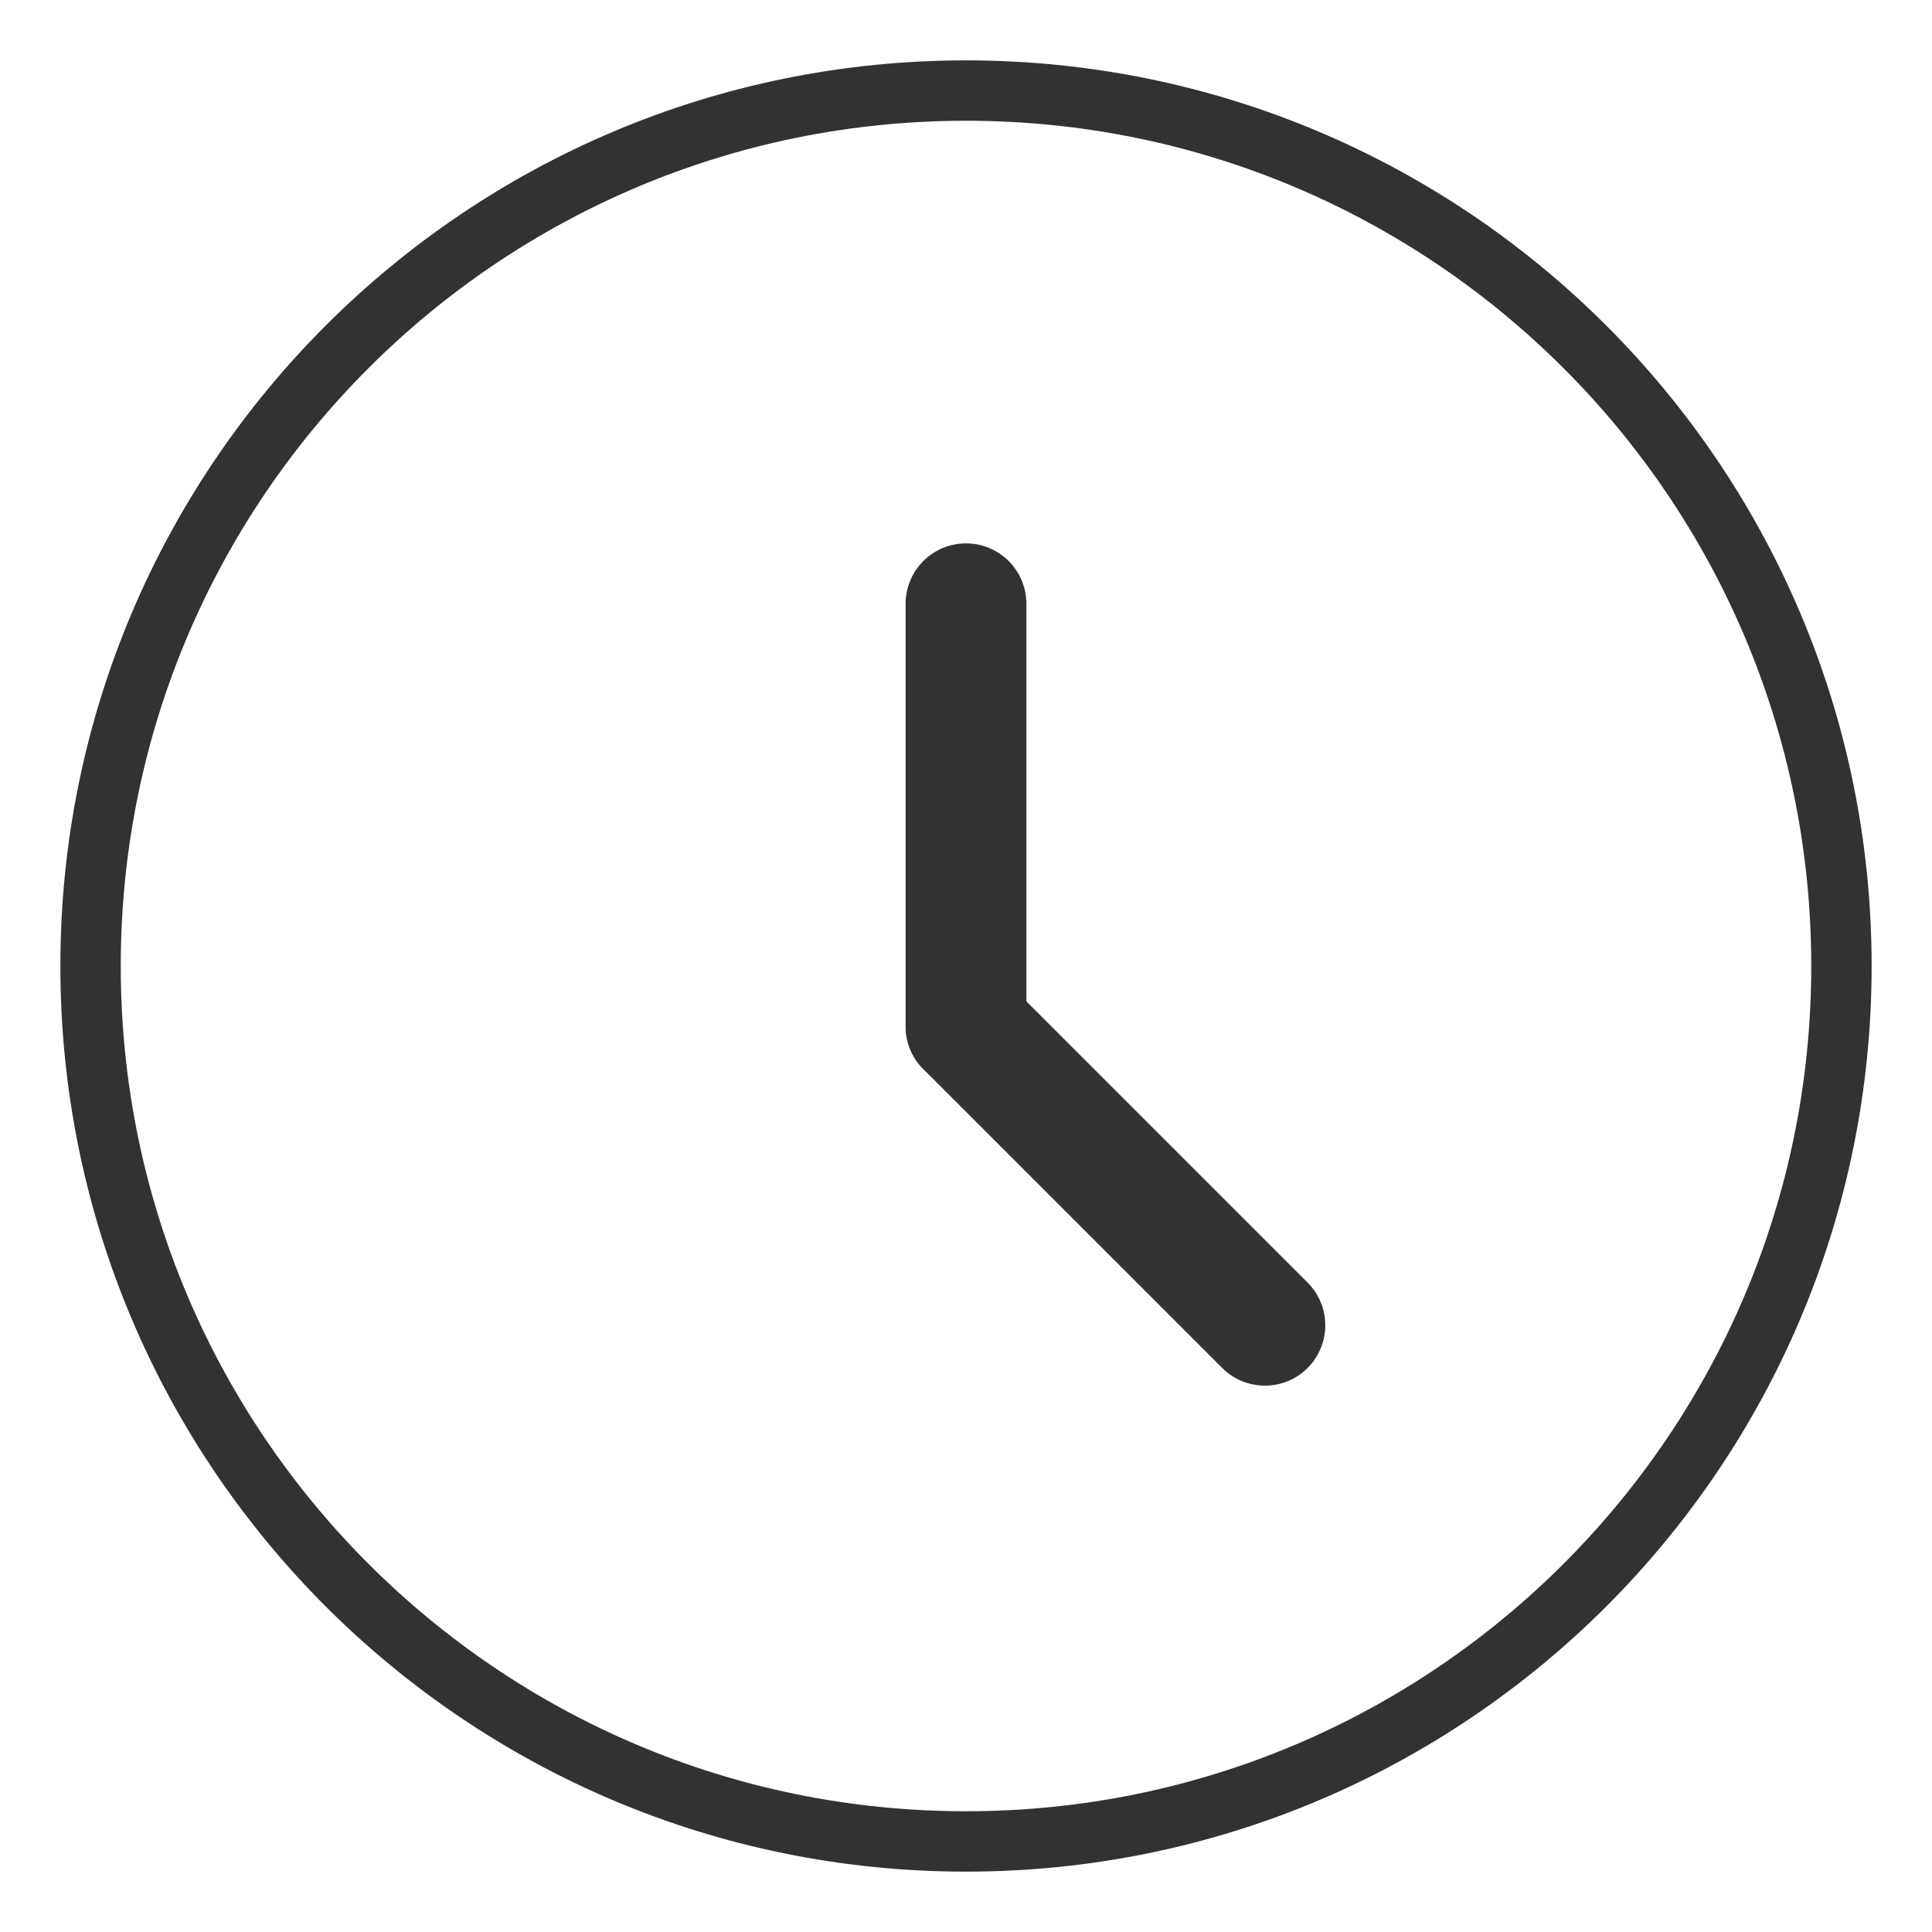
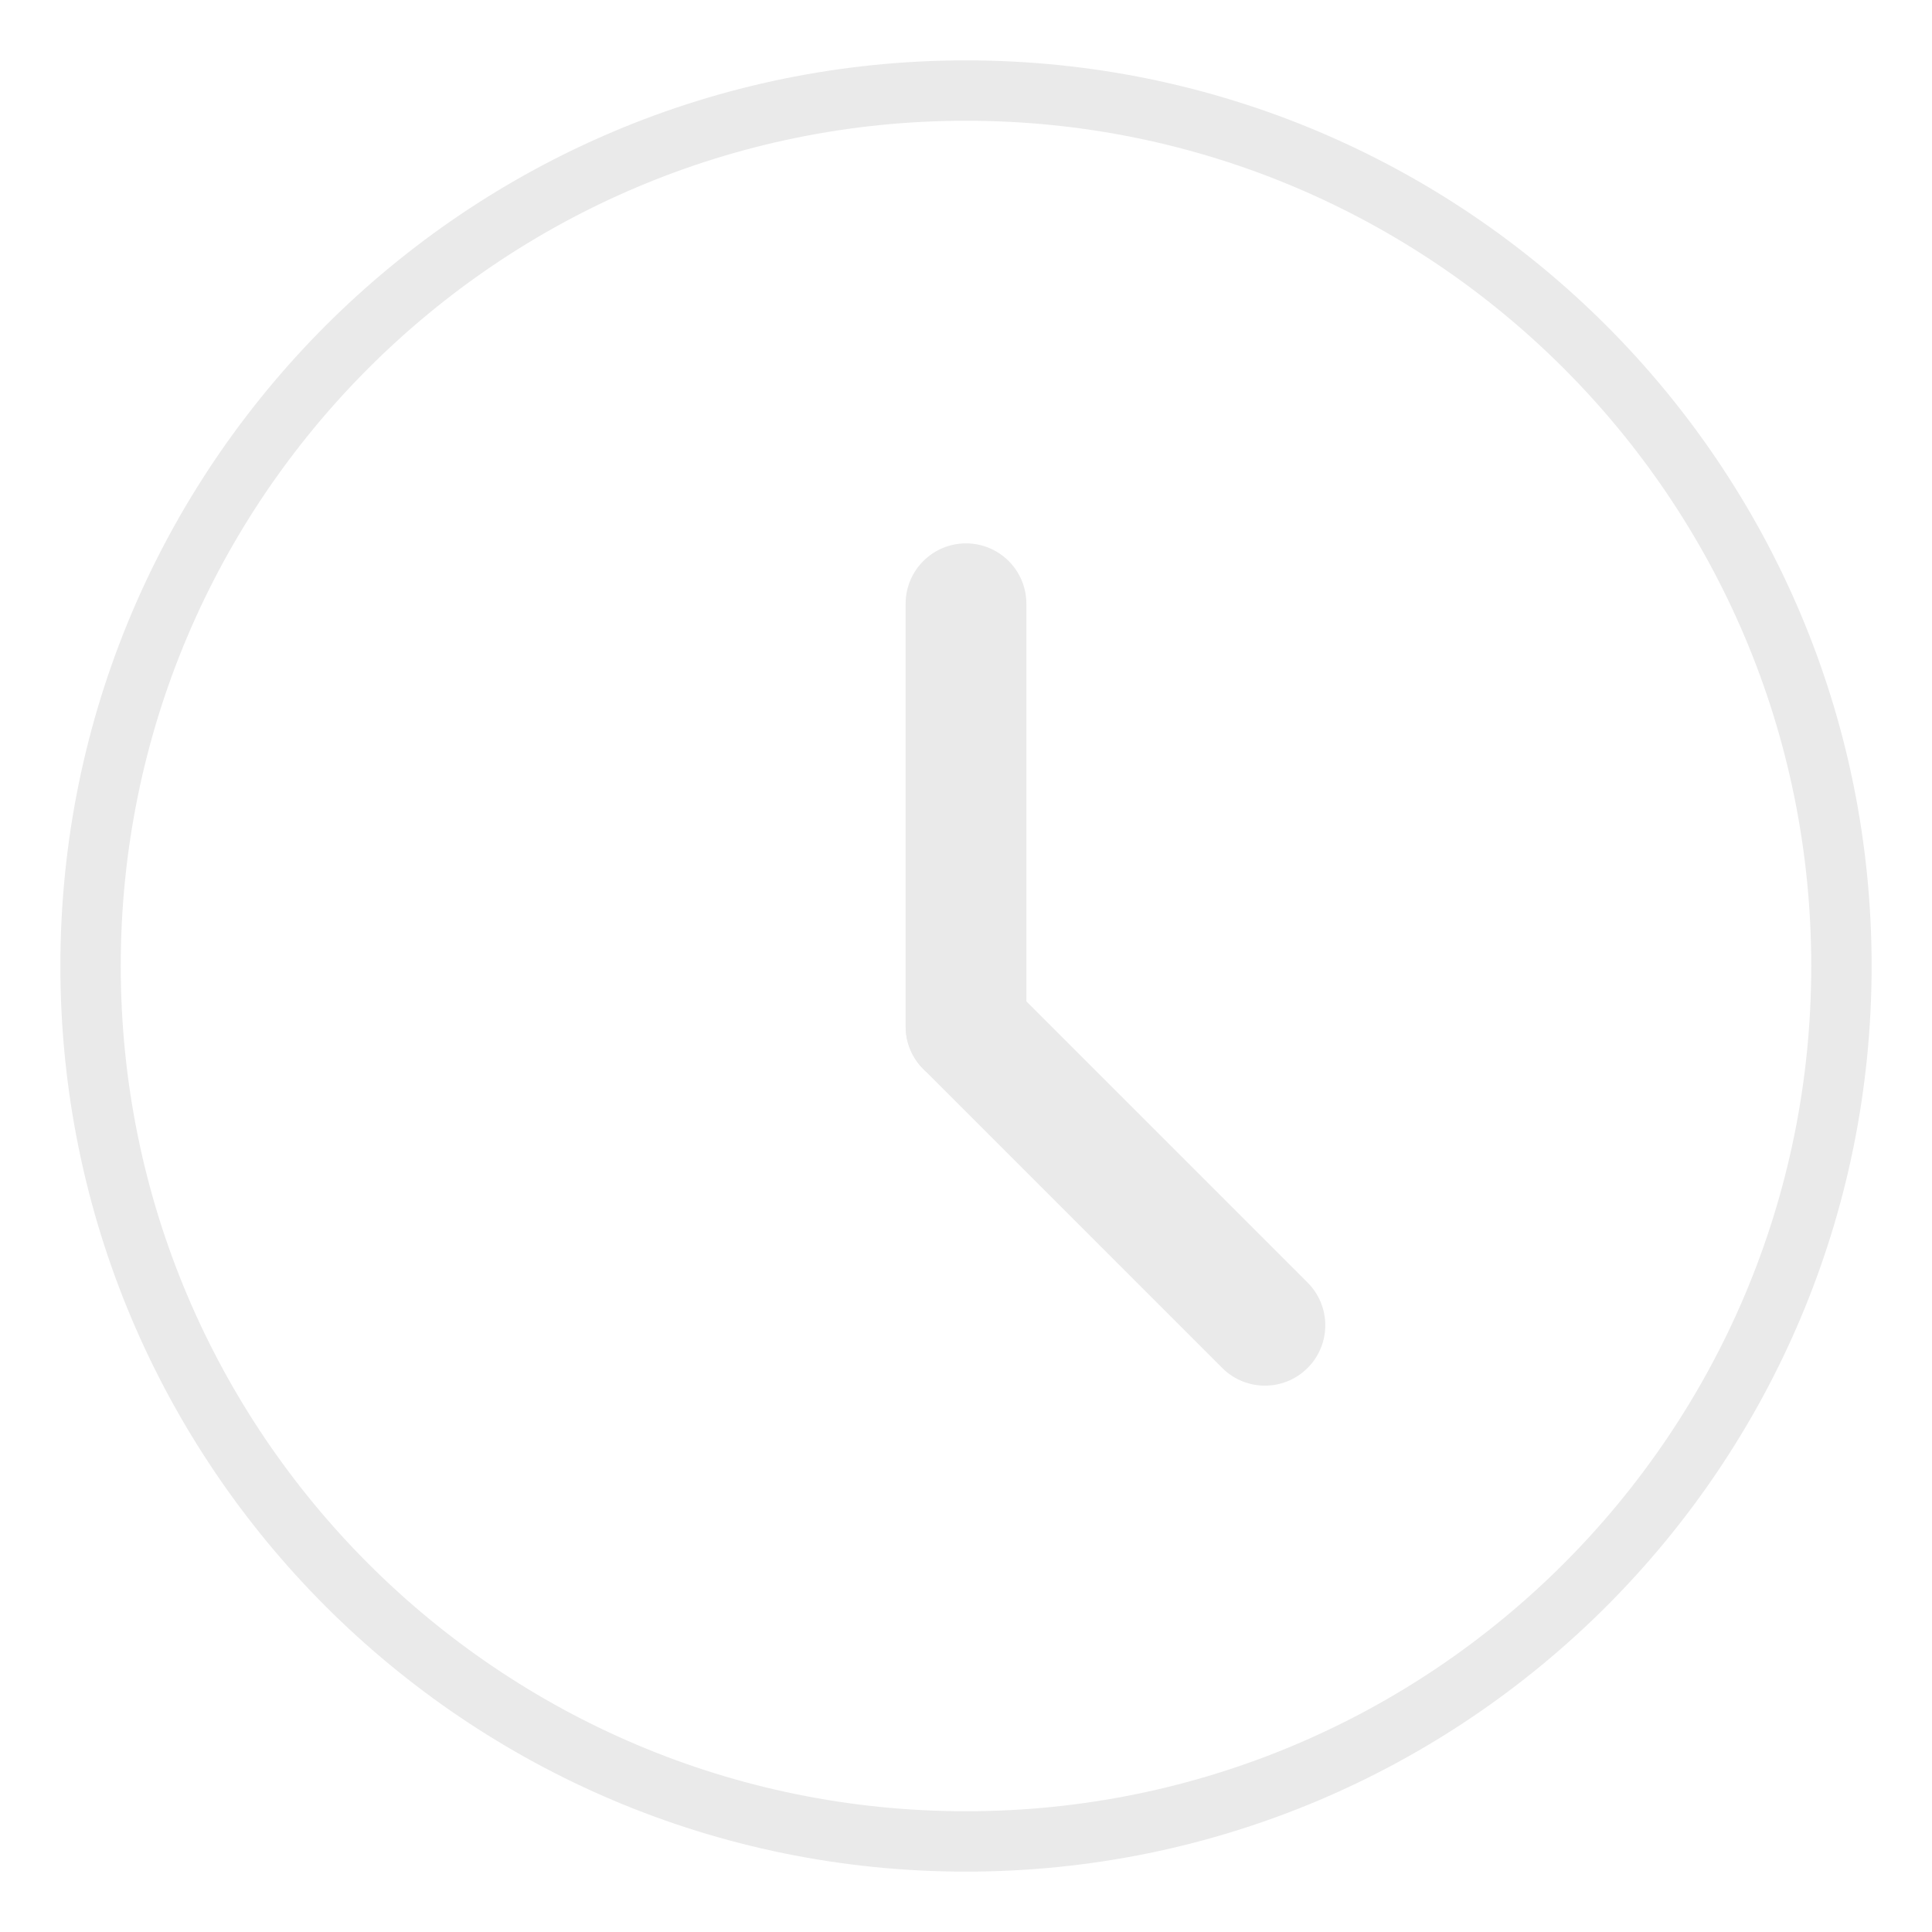
<svg xmlns="http://www.w3.org/2000/svg" xmlns:xlink="http://www.w3.org/1999/xlink" width="32" height="32" version="1.1" id="svg22">
  <defs id="defs6">
    <style id="current-color-scheme" type="text/css">.ColorScheme-Text { color:#dedede; } .ColorScheme-Highlight { color:#5294e2; } .ColorScheme-ButtonBackground { color:#dedede; }</style>
    <filter id="a" x="-.036" y="-.036" width="1.072" height="1.072" color-interpolation-filters="sRGB">
      <feGaussianBlur stdDeviation="0.435" id="feGaussianBlur3" />
    </filter>
    <style id="style837" type="text/css" />
    <style type="text/css" id="current-color-scheme-5">.ColorScheme-Text { color:#dedede; } .ColorScheme-Highlight { color:#5294e2; } .ColorScheme-ButtonBackground { color:#dedede; }</style>
    <filter color-interpolation-filters="sRGB" height="1.072" width="1.072" y="-.036" x="-.036" id="a-6">
      <feGaussianBlur id="feGaussianBlur3-2" stdDeviation="0.435" />
    </filter>
    <style type="text/css" id="style837-9" />
    <linearGradient id="linearGradient1107">
      <stop stop-color="#505050" offset="0" id="stop833" />
      <stop stop-color="#0a0a0a" offset="1" id="stop835" />
    </linearGradient>
    <style type="text/css" id="style838" />
    <linearGradient id="linearGradient1034" x1="-71.993" x2="-73.616" y1="2.55" y2="13.762" gradientTransform="matrix(3.782248,0,0,3.782248,210.684,-23.66241)" gradientUnits="userSpaceOnUse">
      <stop stop-color="#32d2ff" offset="0" id="stop840" />
      <stop stop-color="#32b4ff" offset="1" id="stop842" />
    </linearGradient>
    <linearGradient id="linearGradient1042" x1="-74.394" x2="-75.461" y1="-16.69" y2="-4.475" gradientTransform="matrix(2.26777,0,0,2.047244,143.1874,36.82075)" gradientUnits="userSpaceOnUse">
      <stop stop-color="#0073d2" offset="0" id="stop845" />
      <stop stop-color="#143c73" offset="1" id="stop847" />
    </linearGradient>
    <linearGradient id="linearGradient1050" x1="-66.237" x2="-59.585" y1="21.255" y2="31.868" gradientTransform="matrix(3.782248,0,0,3.782248,224.7721,-93.08794)" gradientUnits="userSpaceOnUse">
      <stop stop-color="#fff" offset="0" id="stop850" />
      <stop stop-color="#d2d2d2" offset="1" id="stop852" />
    </linearGradient>
    <filter id="filter1058" x="-.093" y="-.077" width="1.185" height="1.154" color-interpolation-filters="sRGB">
      <feGaussianBlur stdDeviation="0.462" id="feGaussianBlur855" />
    </filter>
    <filter id="filter1072" x="-.1" y="-.073" width="1.199" height="1.145" color-interpolation-filters="sRGB">
      <feGaussianBlur stdDeviation="0.384" id="feGaussianBlur858" />
    </filter>
    <style type="text/css" id="style861" />
    <linearGradient id="linearGradient1109" x1="720.94" x2="626.77" y1="456.88" y2="819.08" gradientUnits="userSpaceOnUse" xlink:href="#linearGradient1107" />
  </defs>
  <g id="view-refresh" transform="translate(67.00417,-32)">
    <rect transform="rotate(-90)" id="rect4235" width="22" height="22" x="-64" y="-32.004" style="opacity:0.001;fill:currentColor;fill-opacity:1;stroke:none;stroke-width:2;stroke-linecap:round;stroke-linejoin:round;stroke-miterlimit:4;stroke-dasharray:none;stroke-opacity:1" />
    <g id="g905">
      <rect style="opacity:1;fill:#eaeaea;fill-opacity:1;fill-rule:evenodd;stroke:none;stroke-width:1;stroke-linecap:round;stroke-linejoin:miter;stroke-miterlimit:4;stroke-dasharray:none;stroke-dashoffset:3;stroke-opacity:1;paint-order:stroke fill markers" id="rect1036" width="4" height="1" x="48" y="-27" ry="0.5" transform="matrix(0,1,1,0,0,0)" />
      <path d="m -54.853,17.892 a 6,6 0 0 1 7.52,2.113 6,6 0 0 1 -0.942,7.755 6,6 0 0 1 -7.808,0.252 6,6 0 0 1 -1.439,-7.678" id="path1343" style="opacity:1;fill:none;fill-opacity:1;fill-rule:evenodd;stroke:#eaeaea;stroke-width:1;stroke-linecap:round;stroke-linejoin:miter;stroke-miterlimit:4;stroke-dasharray:none;stroke-dashoffset:3;stroke-opacity:1;paint-order:stroke fill markers" transform="matrix(0.7070885,-0.7071251,0.7070885,0.7071251,0,0)" />
      <rect transform="scale(-1,1)" ry="0.5" y="51" x="23" height="1" width="4" id="rect1363" style="opacity:1;fill:#eaeaea;fill-opacity:1;fill-rule:evenodd;stroke:none;stroke-width:1;stroke-linecap:round;stroke-linejoin:miter;stroke-miterlimit:4;stroke-dasharray:none;stroke-dashoffset:3;stroke-opacity:1;paint-order:stroke fill markers" />
      <g id="g897">
        <rect style="opacity:1;fill:#eaeaea;fill-opacity:1;stroke:none;stroke-width:0.707;stroke-linecap:round;stroke-miterlimit:4;stroke-dasharray:none;stroke-opacity:1" id="rect865" width="1" height="4" x="-20.898" y="50" ry="0.5" />
        <rect transform="rotate(135)" ry="0.5" y="-26.904" x="51.757" height="4" width="1" id="rect885" style="opacity:1;fill:#eaeaea;fill-opacity:1;stroke:none;stroke-width:0.707;stroke-linecap:round;stroke-miterlimit:4;stroke-dasharray:none;stroke-opacity:1" />
      </g>
    </g>
  </g>
  <circle style="fill:#5e4aa6;stroke-width:1" id="circle868" r="0" cy="-1268.755" cx="-1463.114" />
  <circle style="fill:#5e4aa6;stroke-width:1" id="circle870" r="0" cy="-1260.704" cx="-1394.174" />
  <circle style="fill:#5e4aa6;stroke-width:1" id="circle872" r="0" cy="-1286.481" cx="-1371.156" />
  <circle style="fill:#5e4aa6;stroke-width:1" id="circle874" r="0" cy="-1259.797" cx="-1381.815" />
  <circle style="fill:#5e4aa6;stroke-width:1" id="circle878" r="0" cy="-1353.765" cx="-1269.515" />
  <circle id="circle880" r="0" cy="-88.275" cx="-170.014" style="fill:#5e4aa6;fill-rule:evenodd;stroke-width:1" />
  <circle style="fill:#5e4aa6;stroke-width:1" id="circle882" r="0" cy="-1289.701" cx="-1210.138" />
  <g id="view-history">
    <rect style="opacity:0;fill:#000000;fill-opacity:1;fill-rule:evenodd;stroke:none;stroke-width:2;stroke-linecap:round;stroke-linejoin:round;stroke-miterlimit:4;stroke-dasharray:none;stroke-opacity:1;paint-order:fill markers stroke" id="rect1129-7-0" width="32" height="32" x="0" y="1.1025606e-07" rx="0" ry="0" />
-     <circle r="14.5" cy="16" cx="16" id="path6762" style="fill:none;fill-opacity:1;stroke:#323232;stroke-width:1;stroke-miterlimit:4;stroke-dasharray:none;stroke-opacity:1" />
-     <rect transform="rotate(-90)" ry="1" y="15" x="-18" height="2" width="9" id="rect914" style="fill:#323232;fill-opacity:1;stroke:none;stroke-width:1.732;stroke-linecap:round;stroke-miterlimit:4;stroke-dasharray:none;stroke-opacity:1" />
-     <rect style="fill:#323232;fill-opacity:1;stroke:none;stroke-width:1.732;stroke-linecap:round;stroke-miterlimit:4;stroke-dasharray:none;stroke-opacity:1" id="rect878" width="9" height="2" x="-31.336" y="-1.707" ry="1" transform="rotate(-135)" />
+     <circle r="14.5" cy="16" cx="16" id="path6762" style="fill:none;fill-opacity:1;stroke:#eaeaea;stroke-width:1;stroke-miterlimit:4;stroke-dasharray:none;stroke-opacity:1" />
+     <rect transform="rotate(-90)" ry="1" y="15" x="-18" height="2" width="9" id="rect914" style="fill:#eaeaea;fill-opacity:1;stroke:none;stroke-width:1.732;stroke-linecap:round;stroke-miterlimit:4;stroke-dasharray:none;stroke-opacity:1" />
+     <rect style="fill:#eaeaea;fill-opacity:1;stroke:none;stroke-width:1.732;stroke-linecap:round;stroke-miterlimit:4;stroke-dasharray:none;stroke-opacity:1" id="rect878" width="9" height="2" x="-31.336" y="-1.707" ry="1" transform="rotate(-135)" />
  </g>
</svg>
